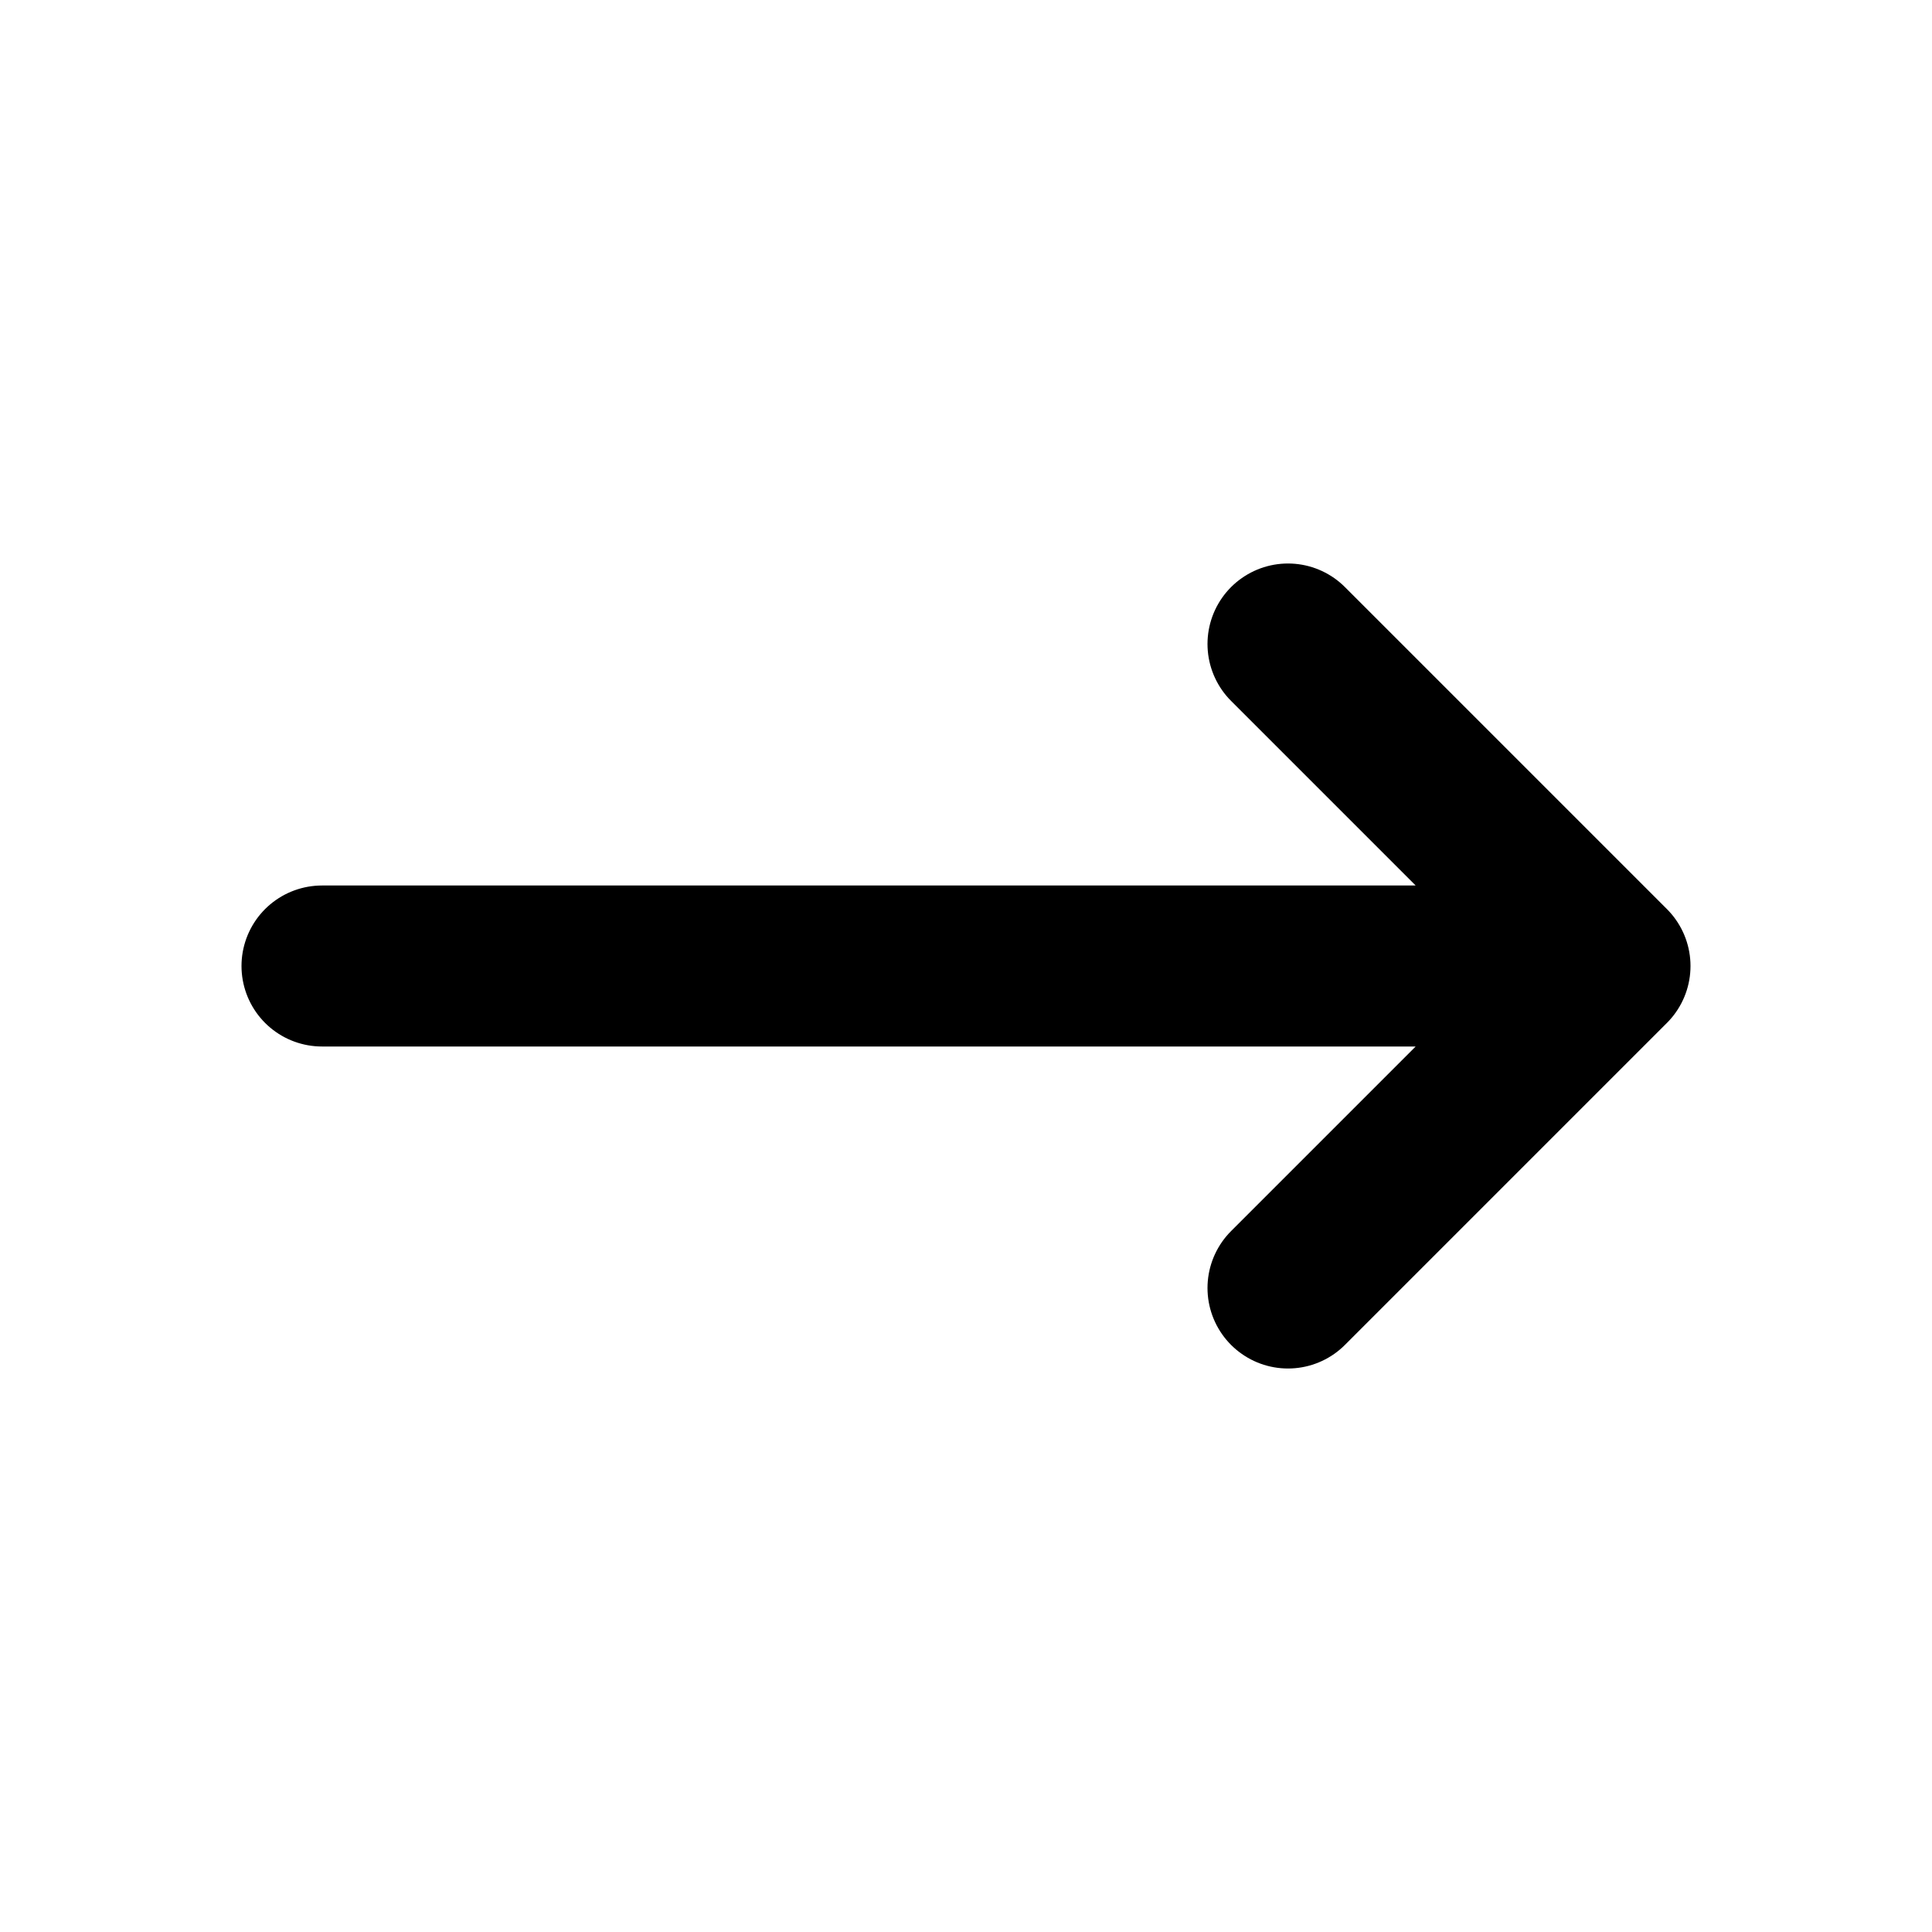
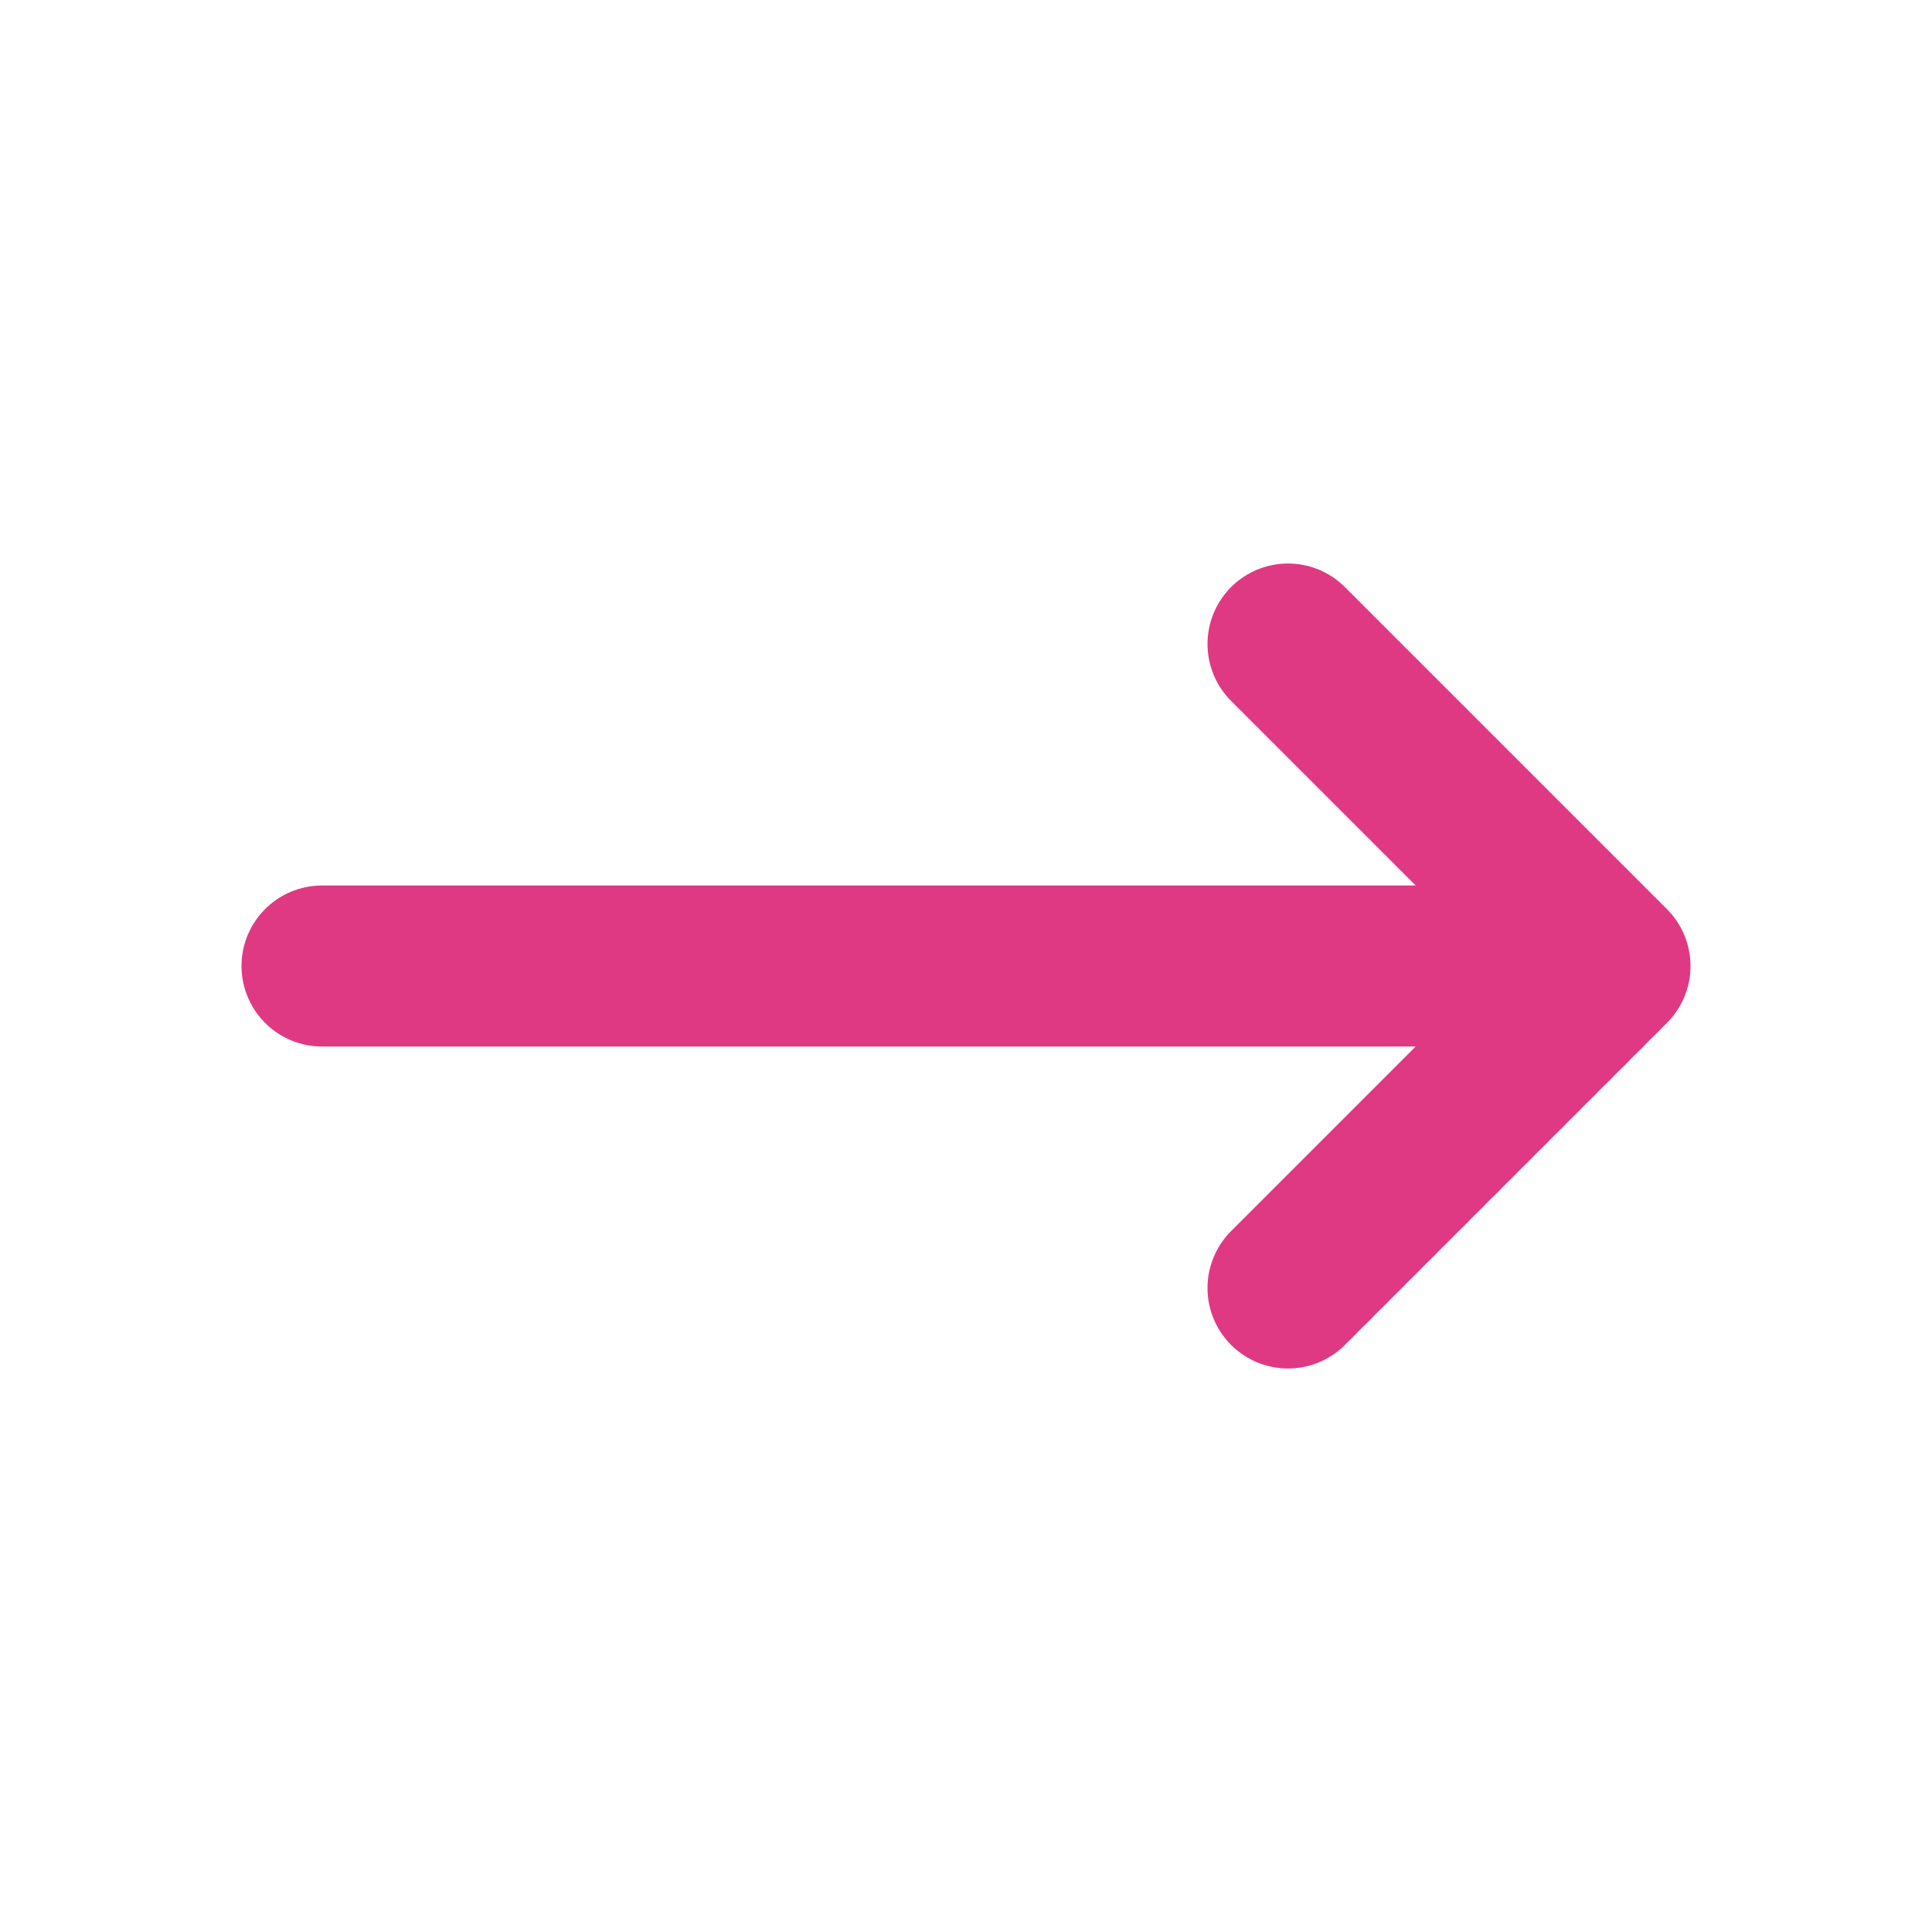
<svg xmlns="http://www.w3.org/2000/svg" width="800px" height="800px" viewBox="0 0 24 24" fill="none">
-   <path d="M4 12H20M20 12L16 8M20 12L16 16" stroke="#000000" stroke-width="2" stroke-linecap="round" stroke-linejoin="round" />
+   <path d="M4 12H20M20 12L16 8M20 12L16 16" stroke="#e03984" stroke-width="2" stroke-linecap="round" stroke-linejoin="round" />
</svg>
